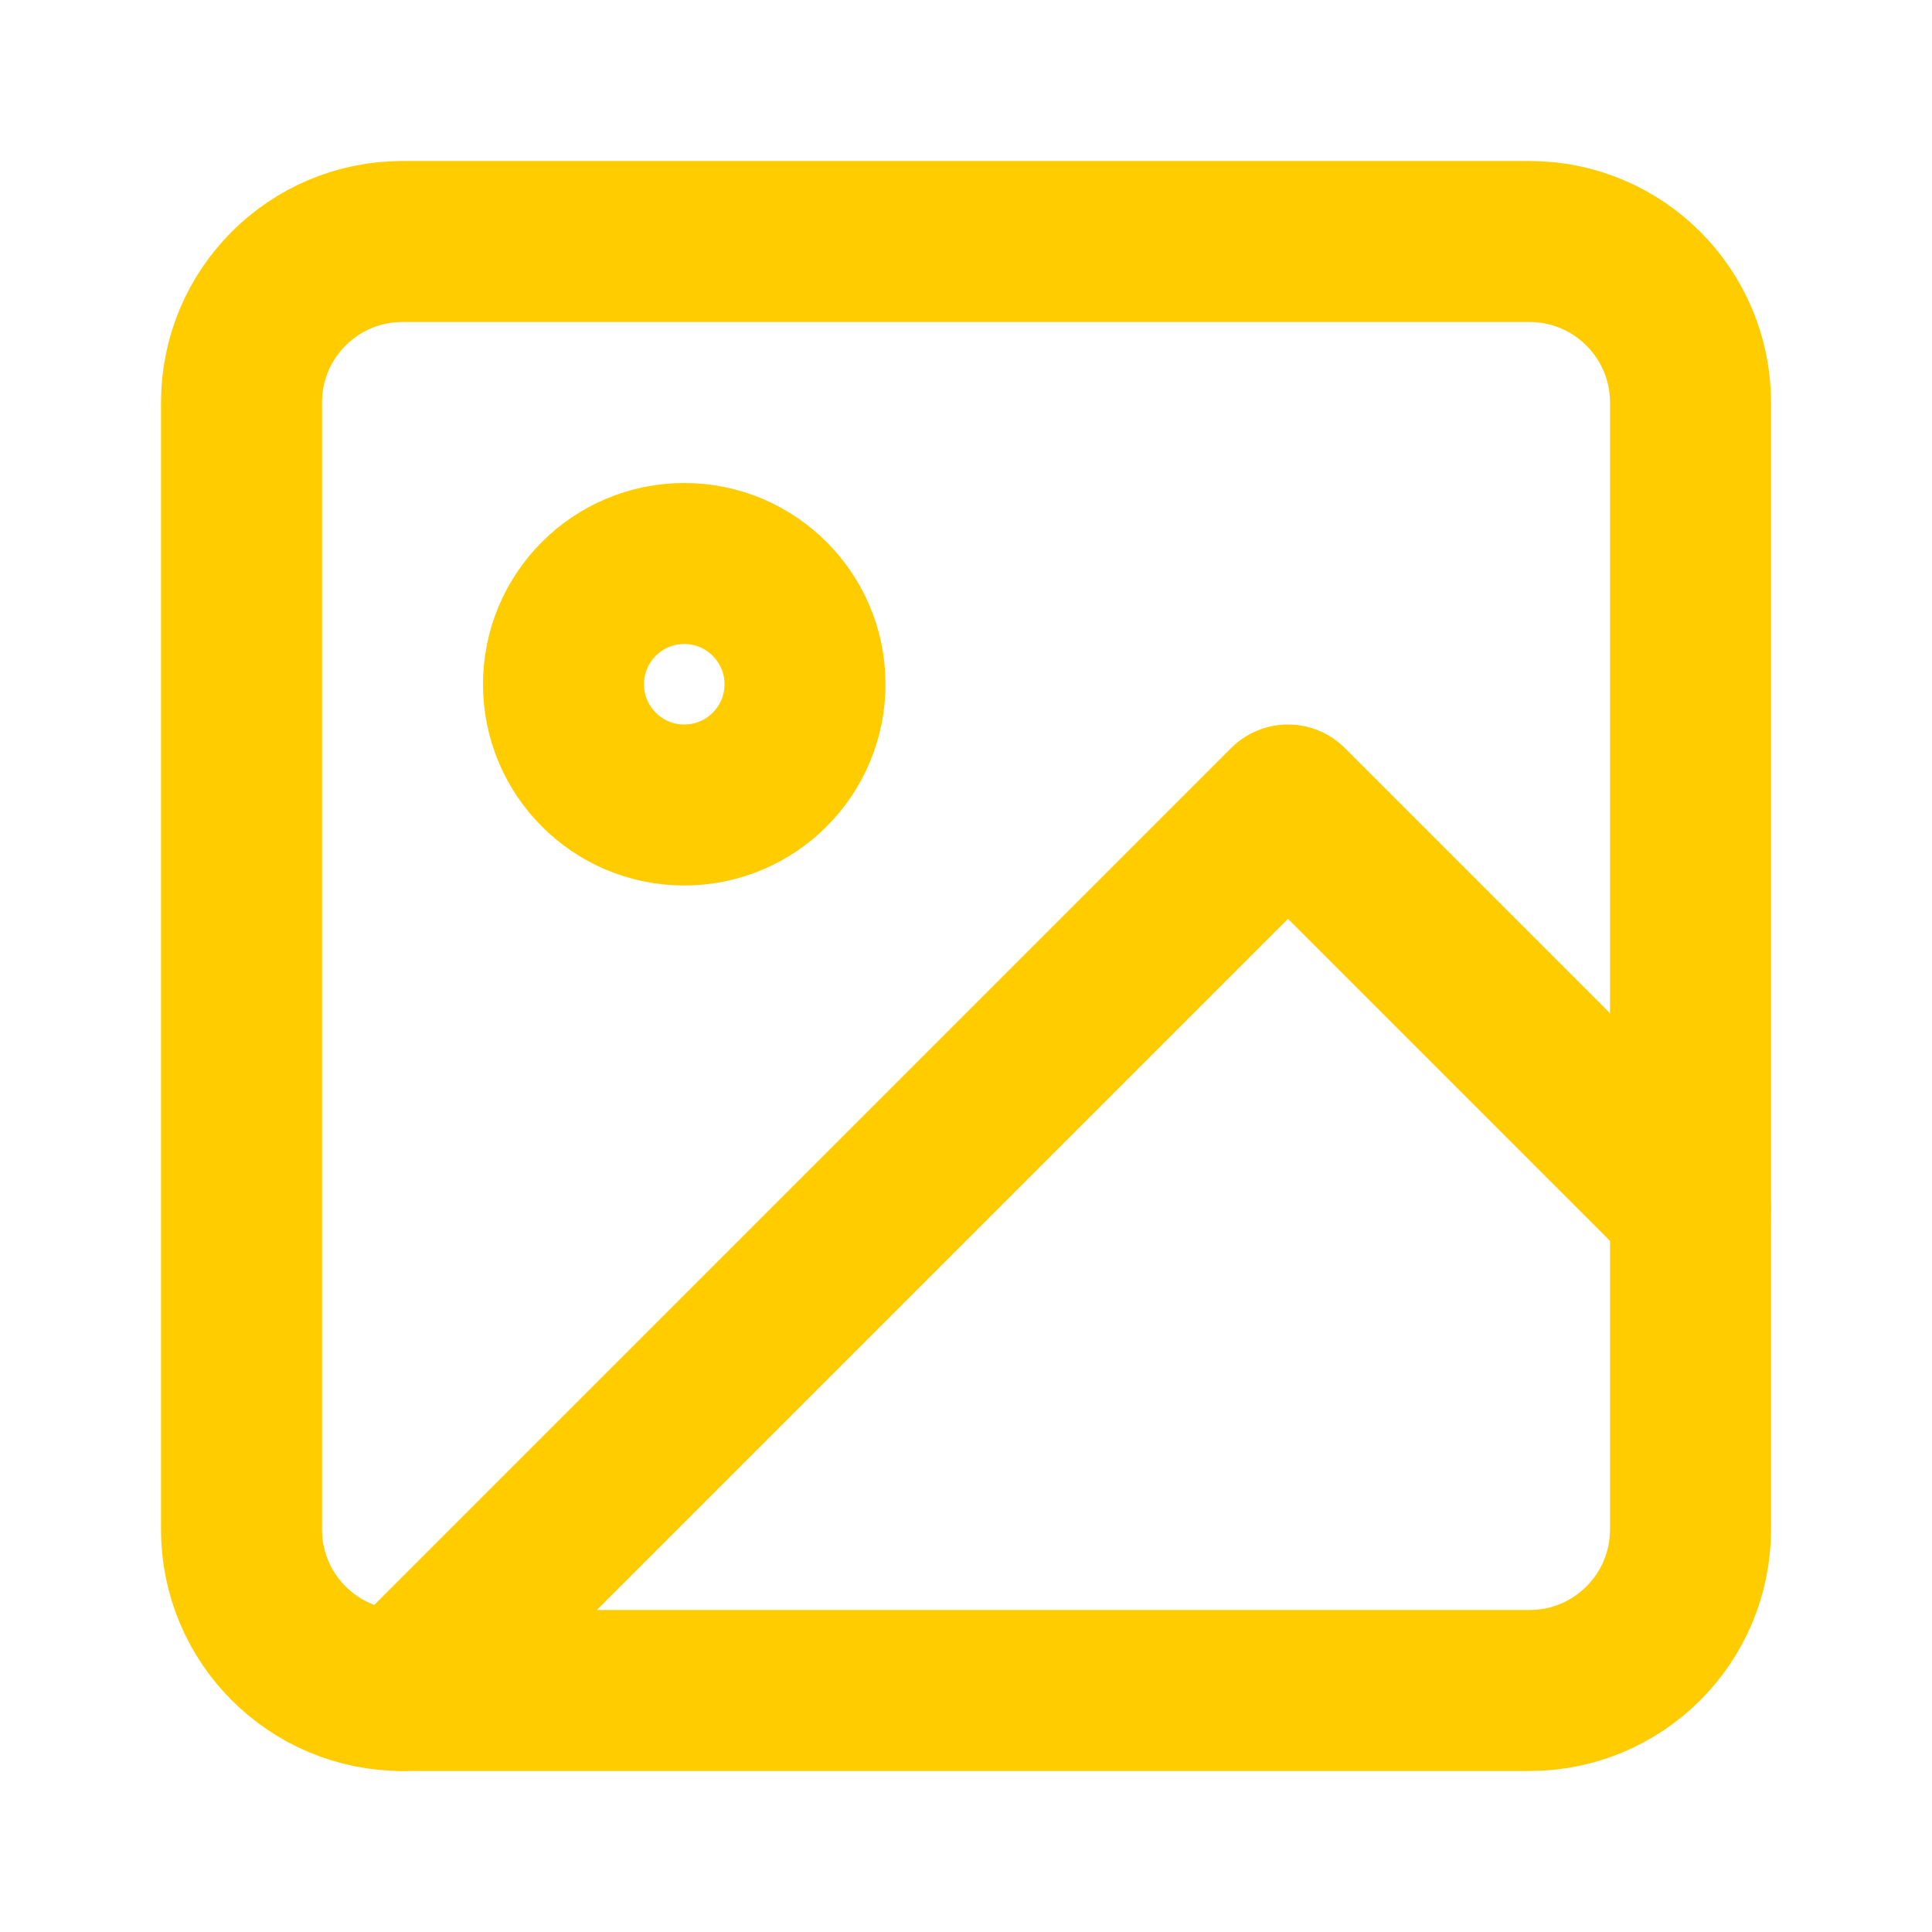
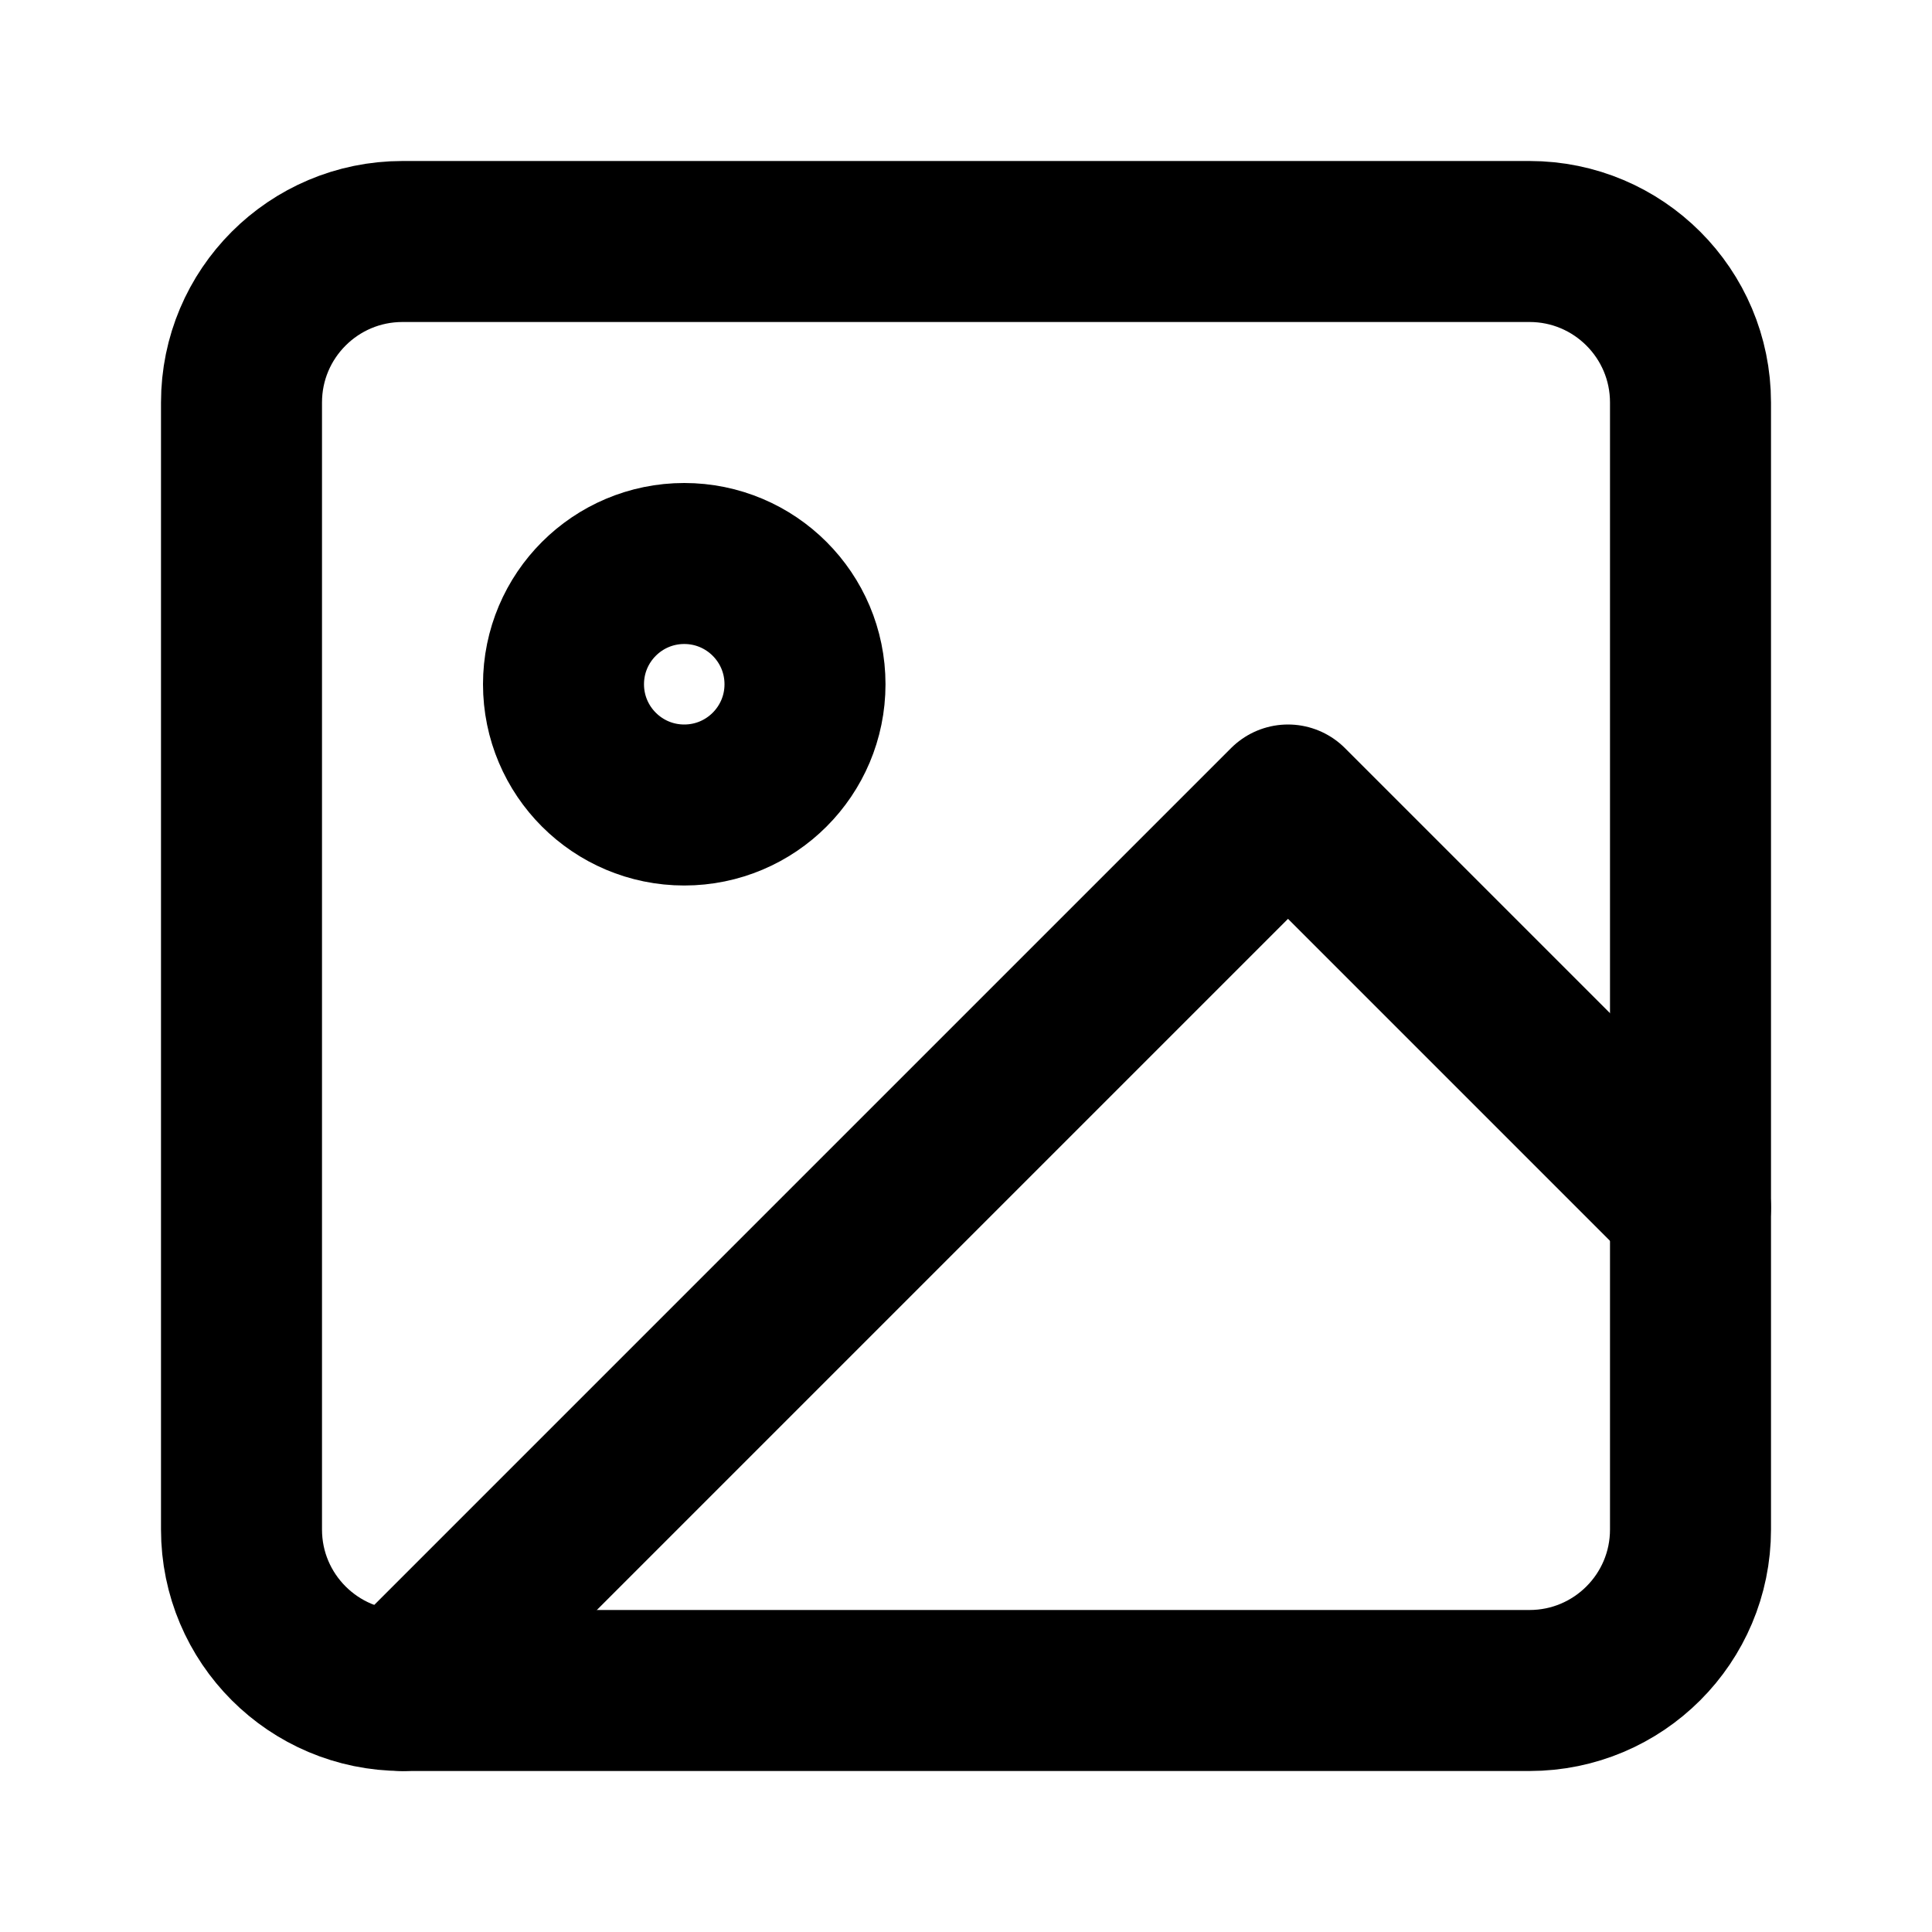
- <svg xmlns="http://www.w3.org/2000/svg" viewBox="0 0 24 24" fill="none" stroke="#FFCC00" stroke-width="2" stroke-linecap="round" stroke-linejoin="round">
+ <svg xmlns="http://www.w3.org/2000/svg" width="24" height="24" viewBox="0 0 24 24" fill="none" stroke="currentColor" stroke-width="2" stroke-linecap="round" stroke-linejoin="round">
  <rect x="3" y="3" width="18" height="18" rx="2" ry="2" />
  <circle cx="8.5" cy="8.5" r="1.5" />
  <polyline points="21 15 16 10 5 21" />
</svg>
